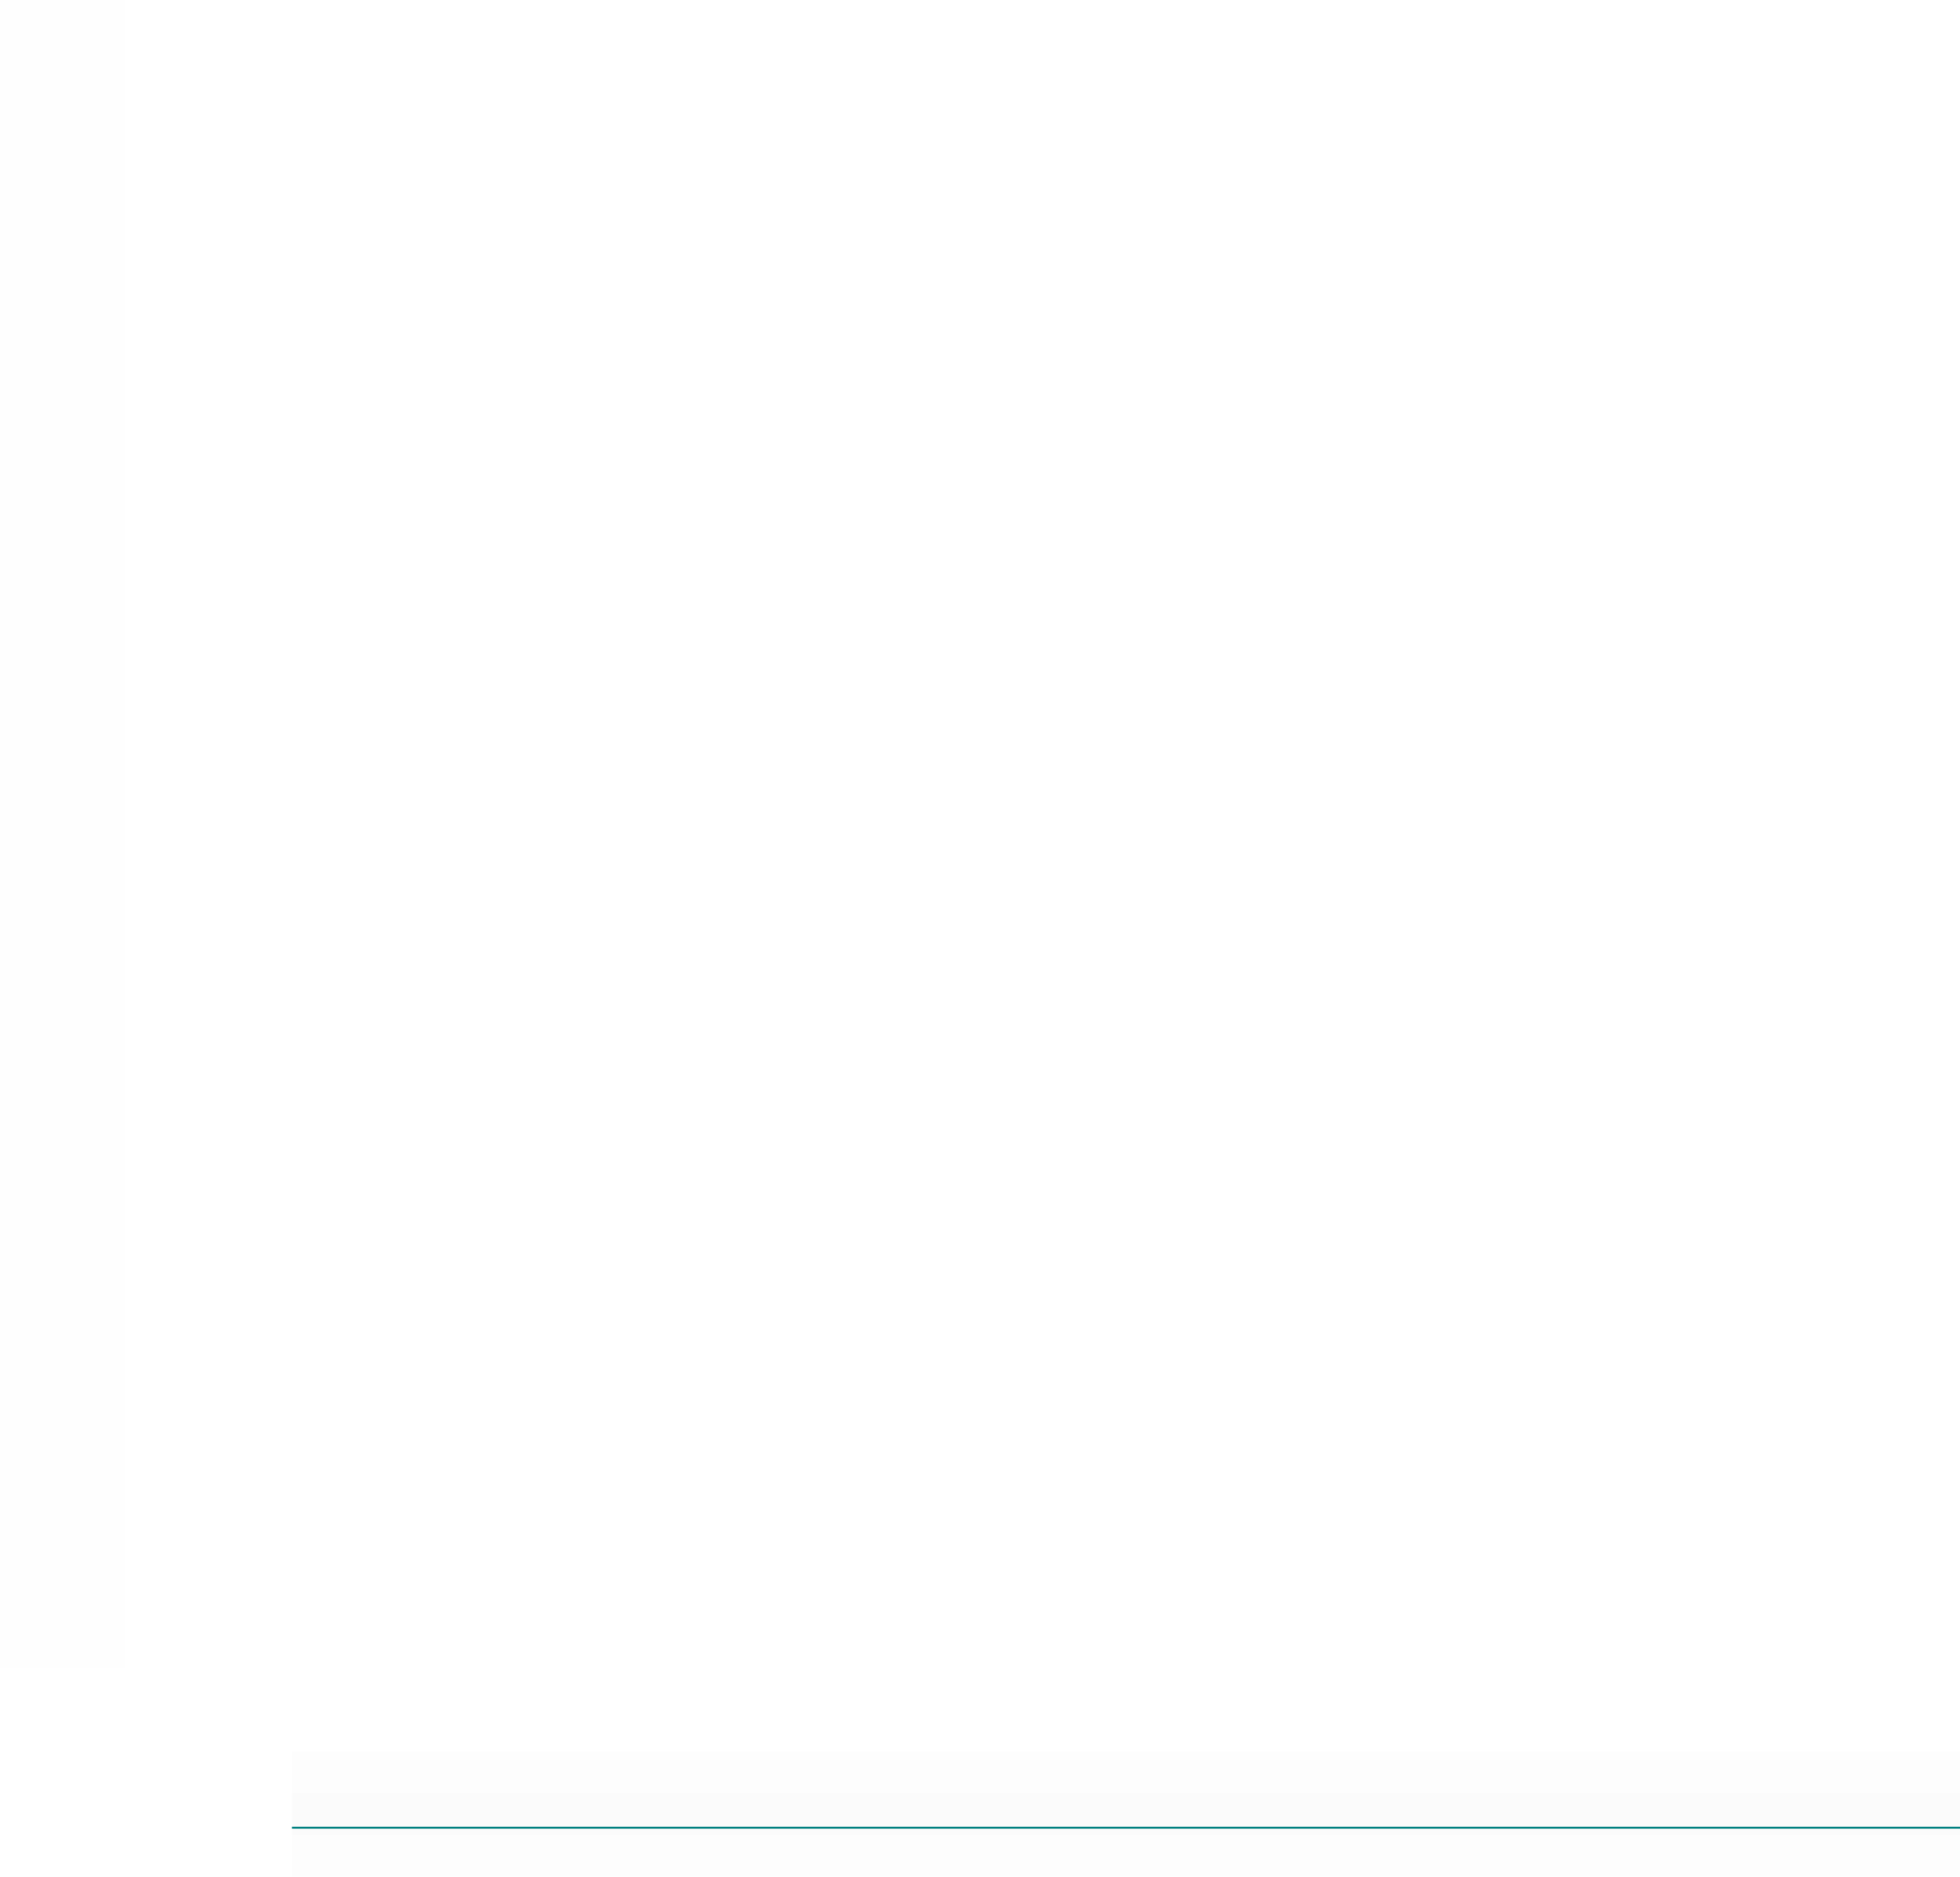
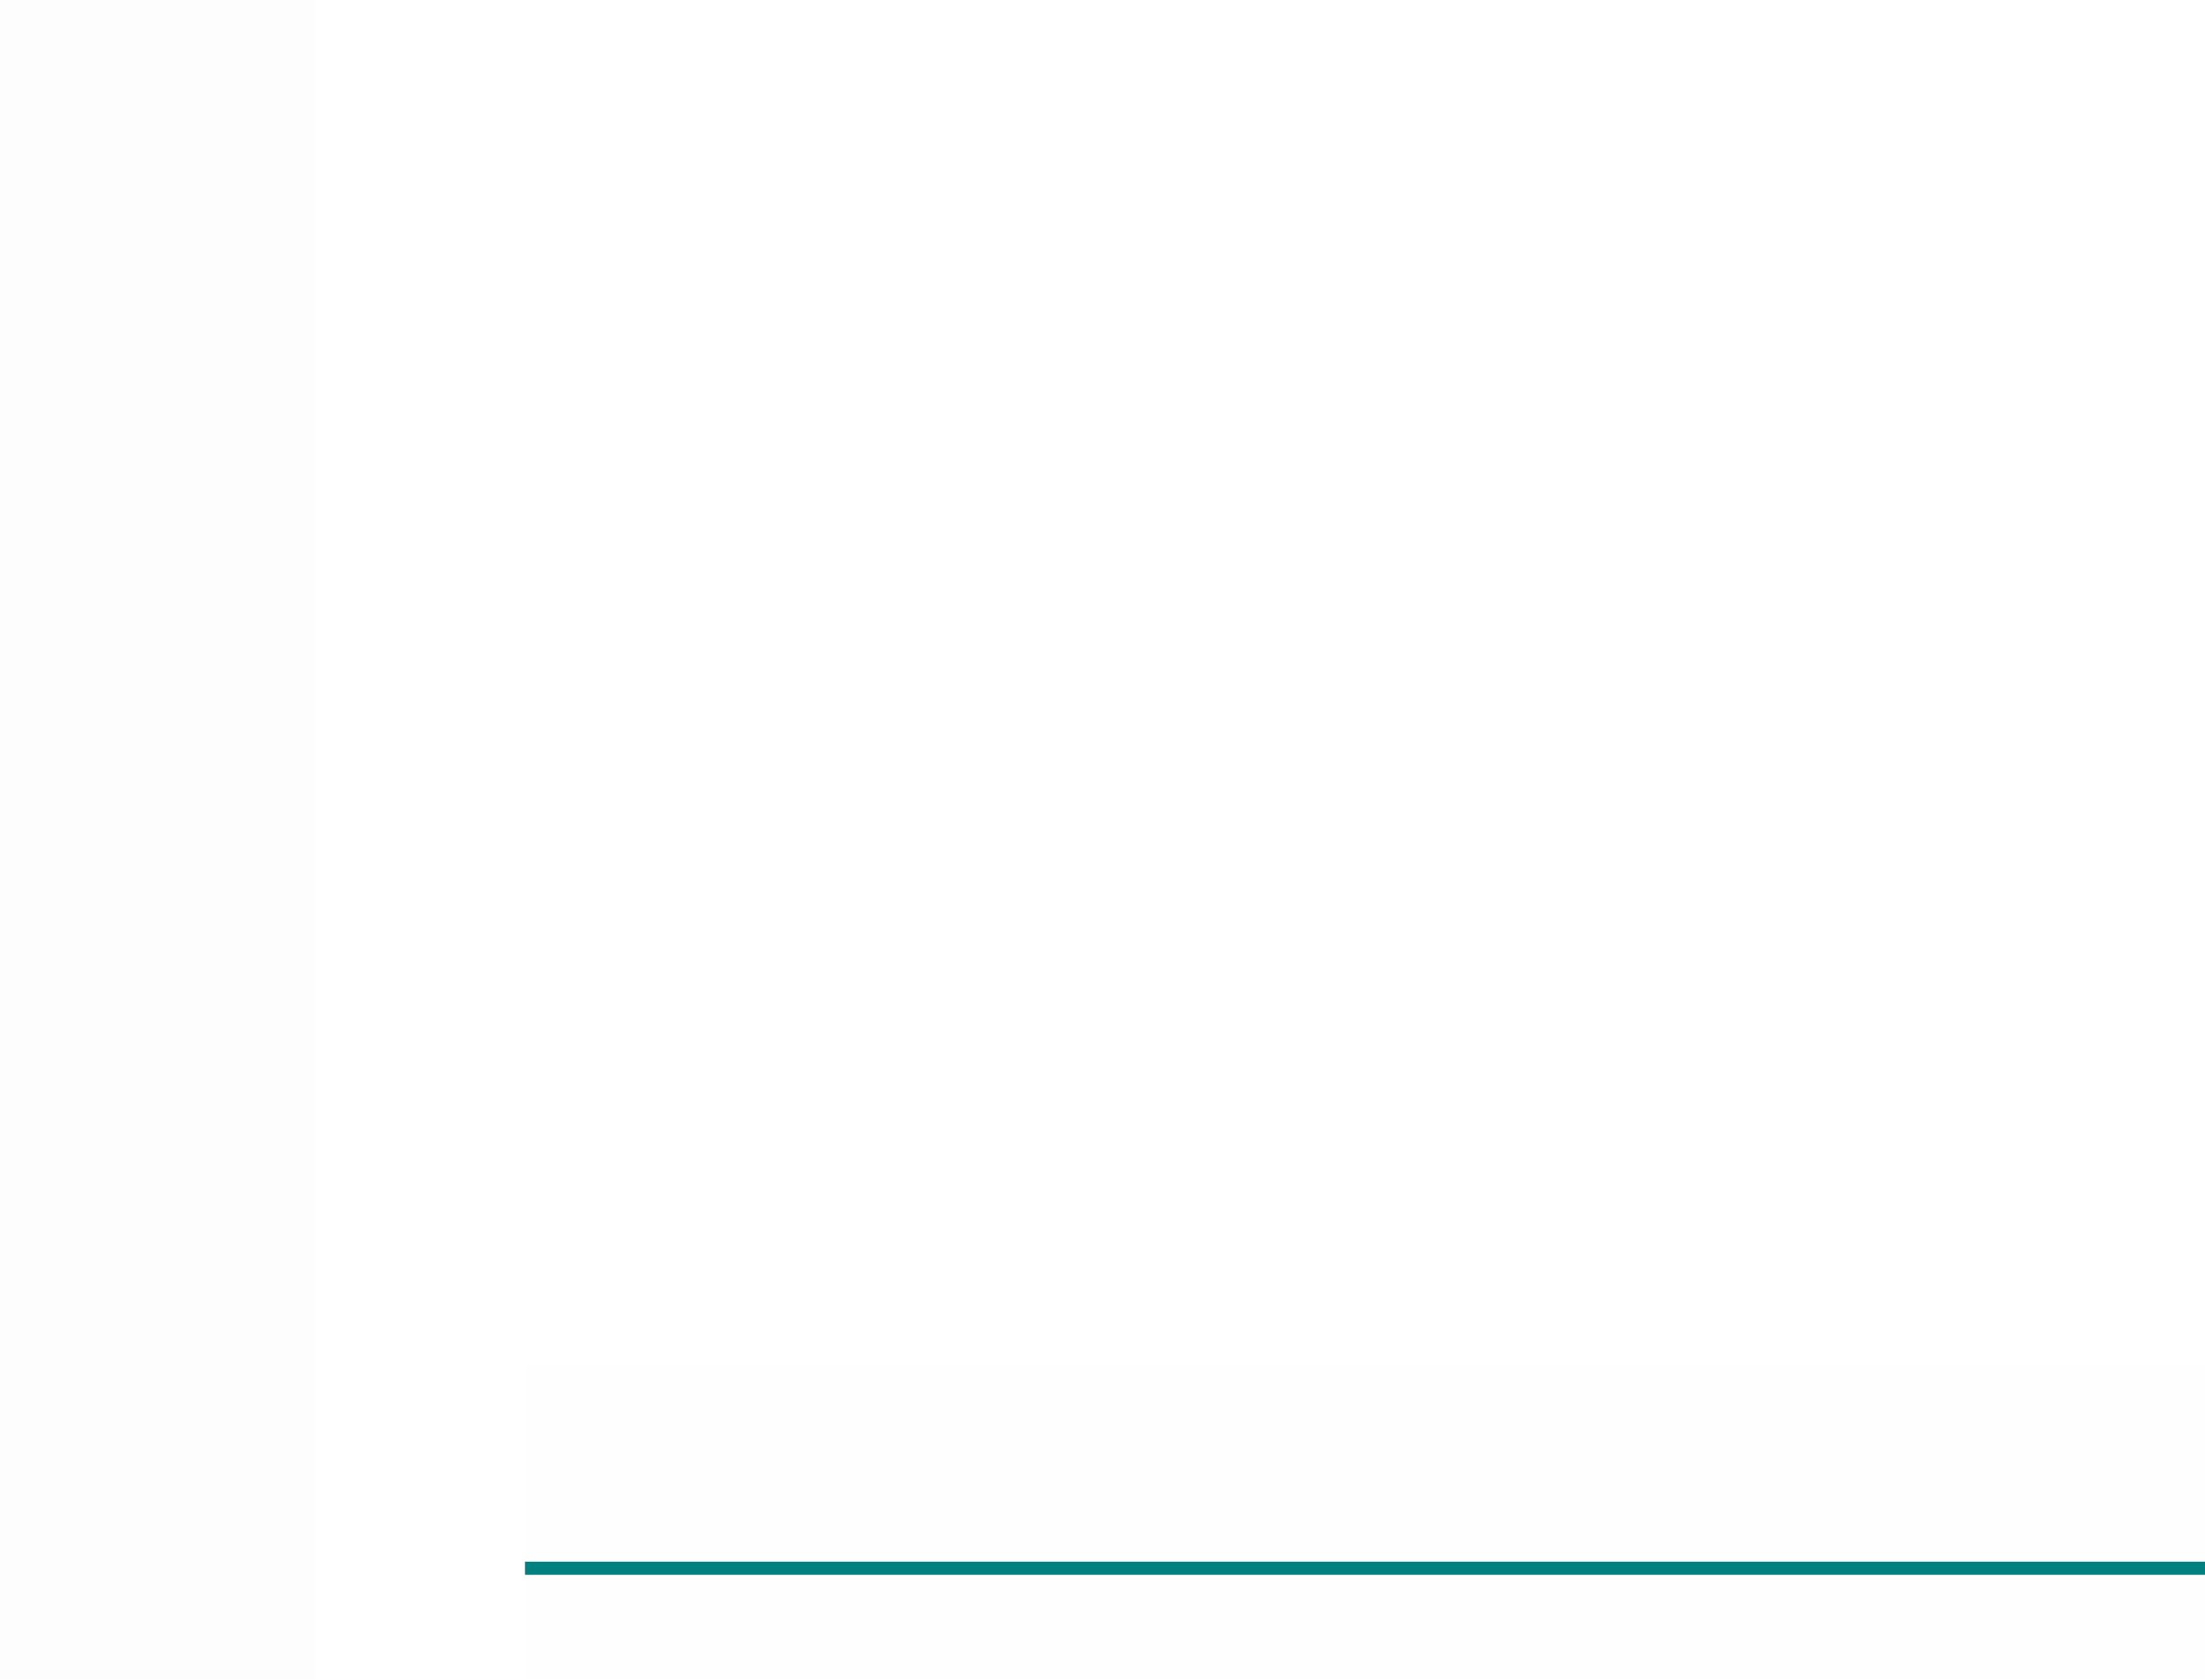
- <svg xmlns="http://www.w3.org/2000/svg" width="47" height="45" id="svg2" version="1.0">
+ <svg xmlns="http://www.w3.org/2000/svg" width="21" height="16" id="svg" version="1.0">
  <defs id="defs4">
-     <style id="current-color-scheme" type="text/css">.ColorScheme-Highlight { color:#00aaff; }
- .ColorScheme-Text { color:#31363b; }
- .ColorScheme-Background { color:#eff0f1; }
- .ColorScheme-ViewText { color:#31363b; }
- .ColorScheme-ViewBackground { color:#fcfcfc; }
- .ColorScheme-ViewHover { color:#3daee9; }
- .ColorScheme-ViewFocus { color:#3daee9; }
- .ColorScheme-ButtonText { color:#31363b; }
- .ColorScheme-ButtonBackground { color:#eff0f1; }
- .ColorScheme-ButtonHover { color:#3daee9; }
- .ColorScheme-ButtonFocus { color:#3daee9; }
- </style>
+     <style id="current-color-scheme" type="text/css">      .ColorScheme-Text {
+         color:#31363b;
+       }
+       .ColorScheme-Background{
+         color:#eff0f1;
+       }
+       .ColorScheme-ViewText {
+         color:#31363b;
+       }
+       .ColorScheme-ViewBackground{
+         color:#fcfcfc;
+       }
+       .ColorScheme-ViewHover {
+         color:#3daee9;
+       }
+       .ColorScheme-ViewFocus{
+         color:#3daee9;
+       }
+       .ColorScheme-ButtonText {
+         color:#31363b;
+       }
+       .ColorScheme-ButtonBackground{
+         color:#eff0f1;
+       }
+       .ColorScheme-ButtonHover {
+         color:#3daee9;
+       }
+       .ColorScheme-ButtonFocus{
+         color:#3daee9;
+       }</style>
  </defs>
-   <g id="layer1" transform="translate(-28,-14)">
-     <g id="vertical-line" transform="translate(-4.96875,0.40625)">
-       <path style="color:#31363b;opacity:0.01;fill:currentColor;fill-opacity:0.3;stroke:none" d="m 32.969,13.594 v 40 h 3 v -40 z" id="path2993" class="ColorScheme-Text" />
-       <path style="color:#eff0f1;opacity:0.01;fill:currentColor;fill-opacity:0.1;stroke:none;stroke-width:1" d="m 33.969,13.594 v 40 h 1 v -40 z" id="path3785" class="ColorScheme-Background" />
-       <path id="path2998" d="m 33.969,13.594 v 40 h 0.25 v -40 z" style="stroke-width:0.5;stroke:none;fill-opacity:0.01;fill:#00aaff;opacity:0.01" class="ColorScheme-Highlight" />
+   <g id="layer1" transform="translate(-39,-14)">
+     <g id="vertical-line" transform="matrix(0.9999991,0,0,0.4,6.031278,8.5625)" style="fill:#00394d;fill-opacity:0.8">
+       <path style="color:#31363b;opacity:0.01;fill:#00394d;fill-opacity:0.8;stroke:none" d="m 32.969,13.594 v 40 h 3 v -40 z" id="path2993" class="ColorScheme-Text" />
+       <path class="ColorScheme-Text" id="path2998" d="m 34.094,13.594 v 40 h 0.125 v -40 z" style="opacity:0.01;fill:#005f80;fill-opacity:0.01;stroke-width:0.177" />
    </g>
-     <g id="horizontal-line" transform="translate(-0.690972,0.471)" style="fill:#00101a;fill-opacity:1">
-       <path class="ColorScheme-Text" id="path3767" d="m 75.691,55.529 h -40 v 3 h 40 z" style="color:#31363b;opacity:0.01;fill:#00070a;fill-opacity:1;stroke:none" />
-       <path style="color:#eff0f1;opacity:1;fill:#002133;fill-opacity:0.01;stroke:none" d="m 75.691,56.529 h -40 v 1 h 40 z" id="path2992" class="ColorScheme-Background" />
-       <path id="path3787" d="m 75.691,57.329 h -40 v 0.05 h 40 z" style="fill:#008080;fill-opacity:0.995;stroke:none;stroke-width:0.224" class="ColorScheme-Highlight" />
+     <g id="horizontal-line" transform="matrix(0.4,0,0,1,29.72361,-28.52902)">
+       <path class="ColorScheme-Text" id="path3767" d="m 75.691,55.529 h -40 v 3 h 40 z" style="color:#31363b;opacity:0.01;fill:currentColor;fill-opacity:0.3;stroke:none" />
+       <path class="ColorScheme-Text" id="path3787" d="m 75.691,57.529 h -40 v -0.125 h 40 z" style="opacity:1;fill:#008080;fill-opacity:0.996;stroke-width:0.577" />
    </g>
  </g>
</svg>
